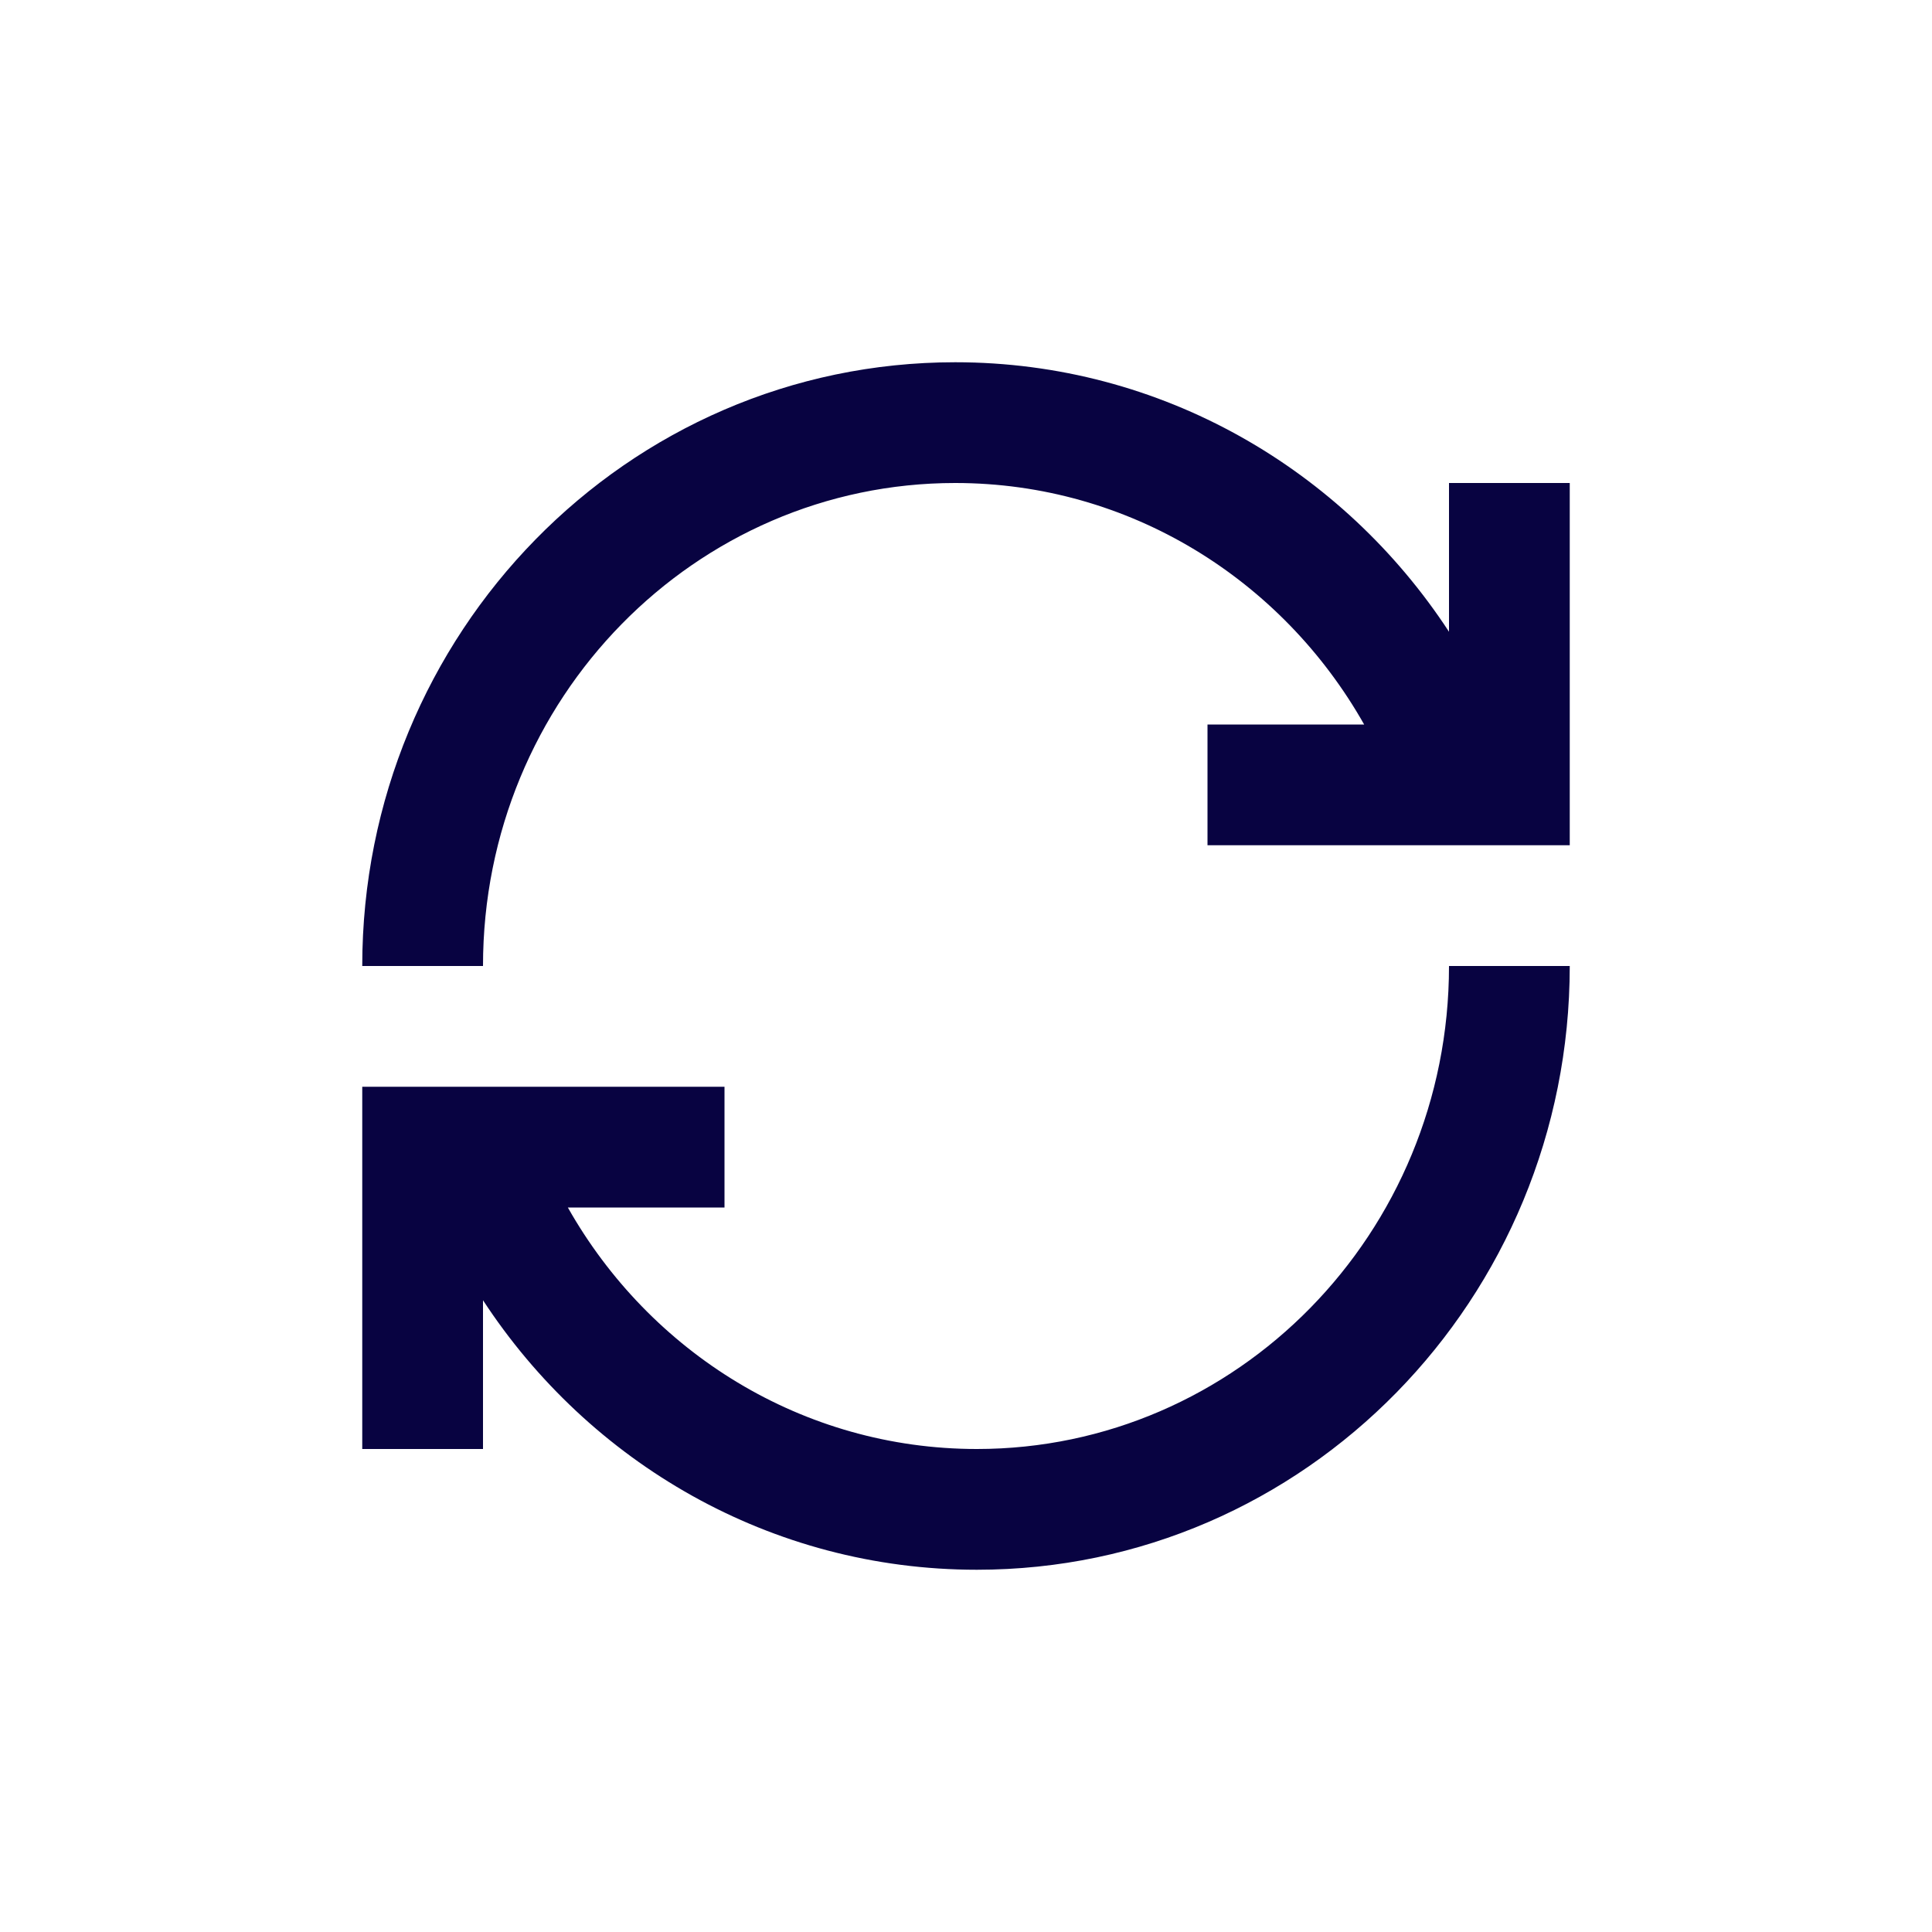
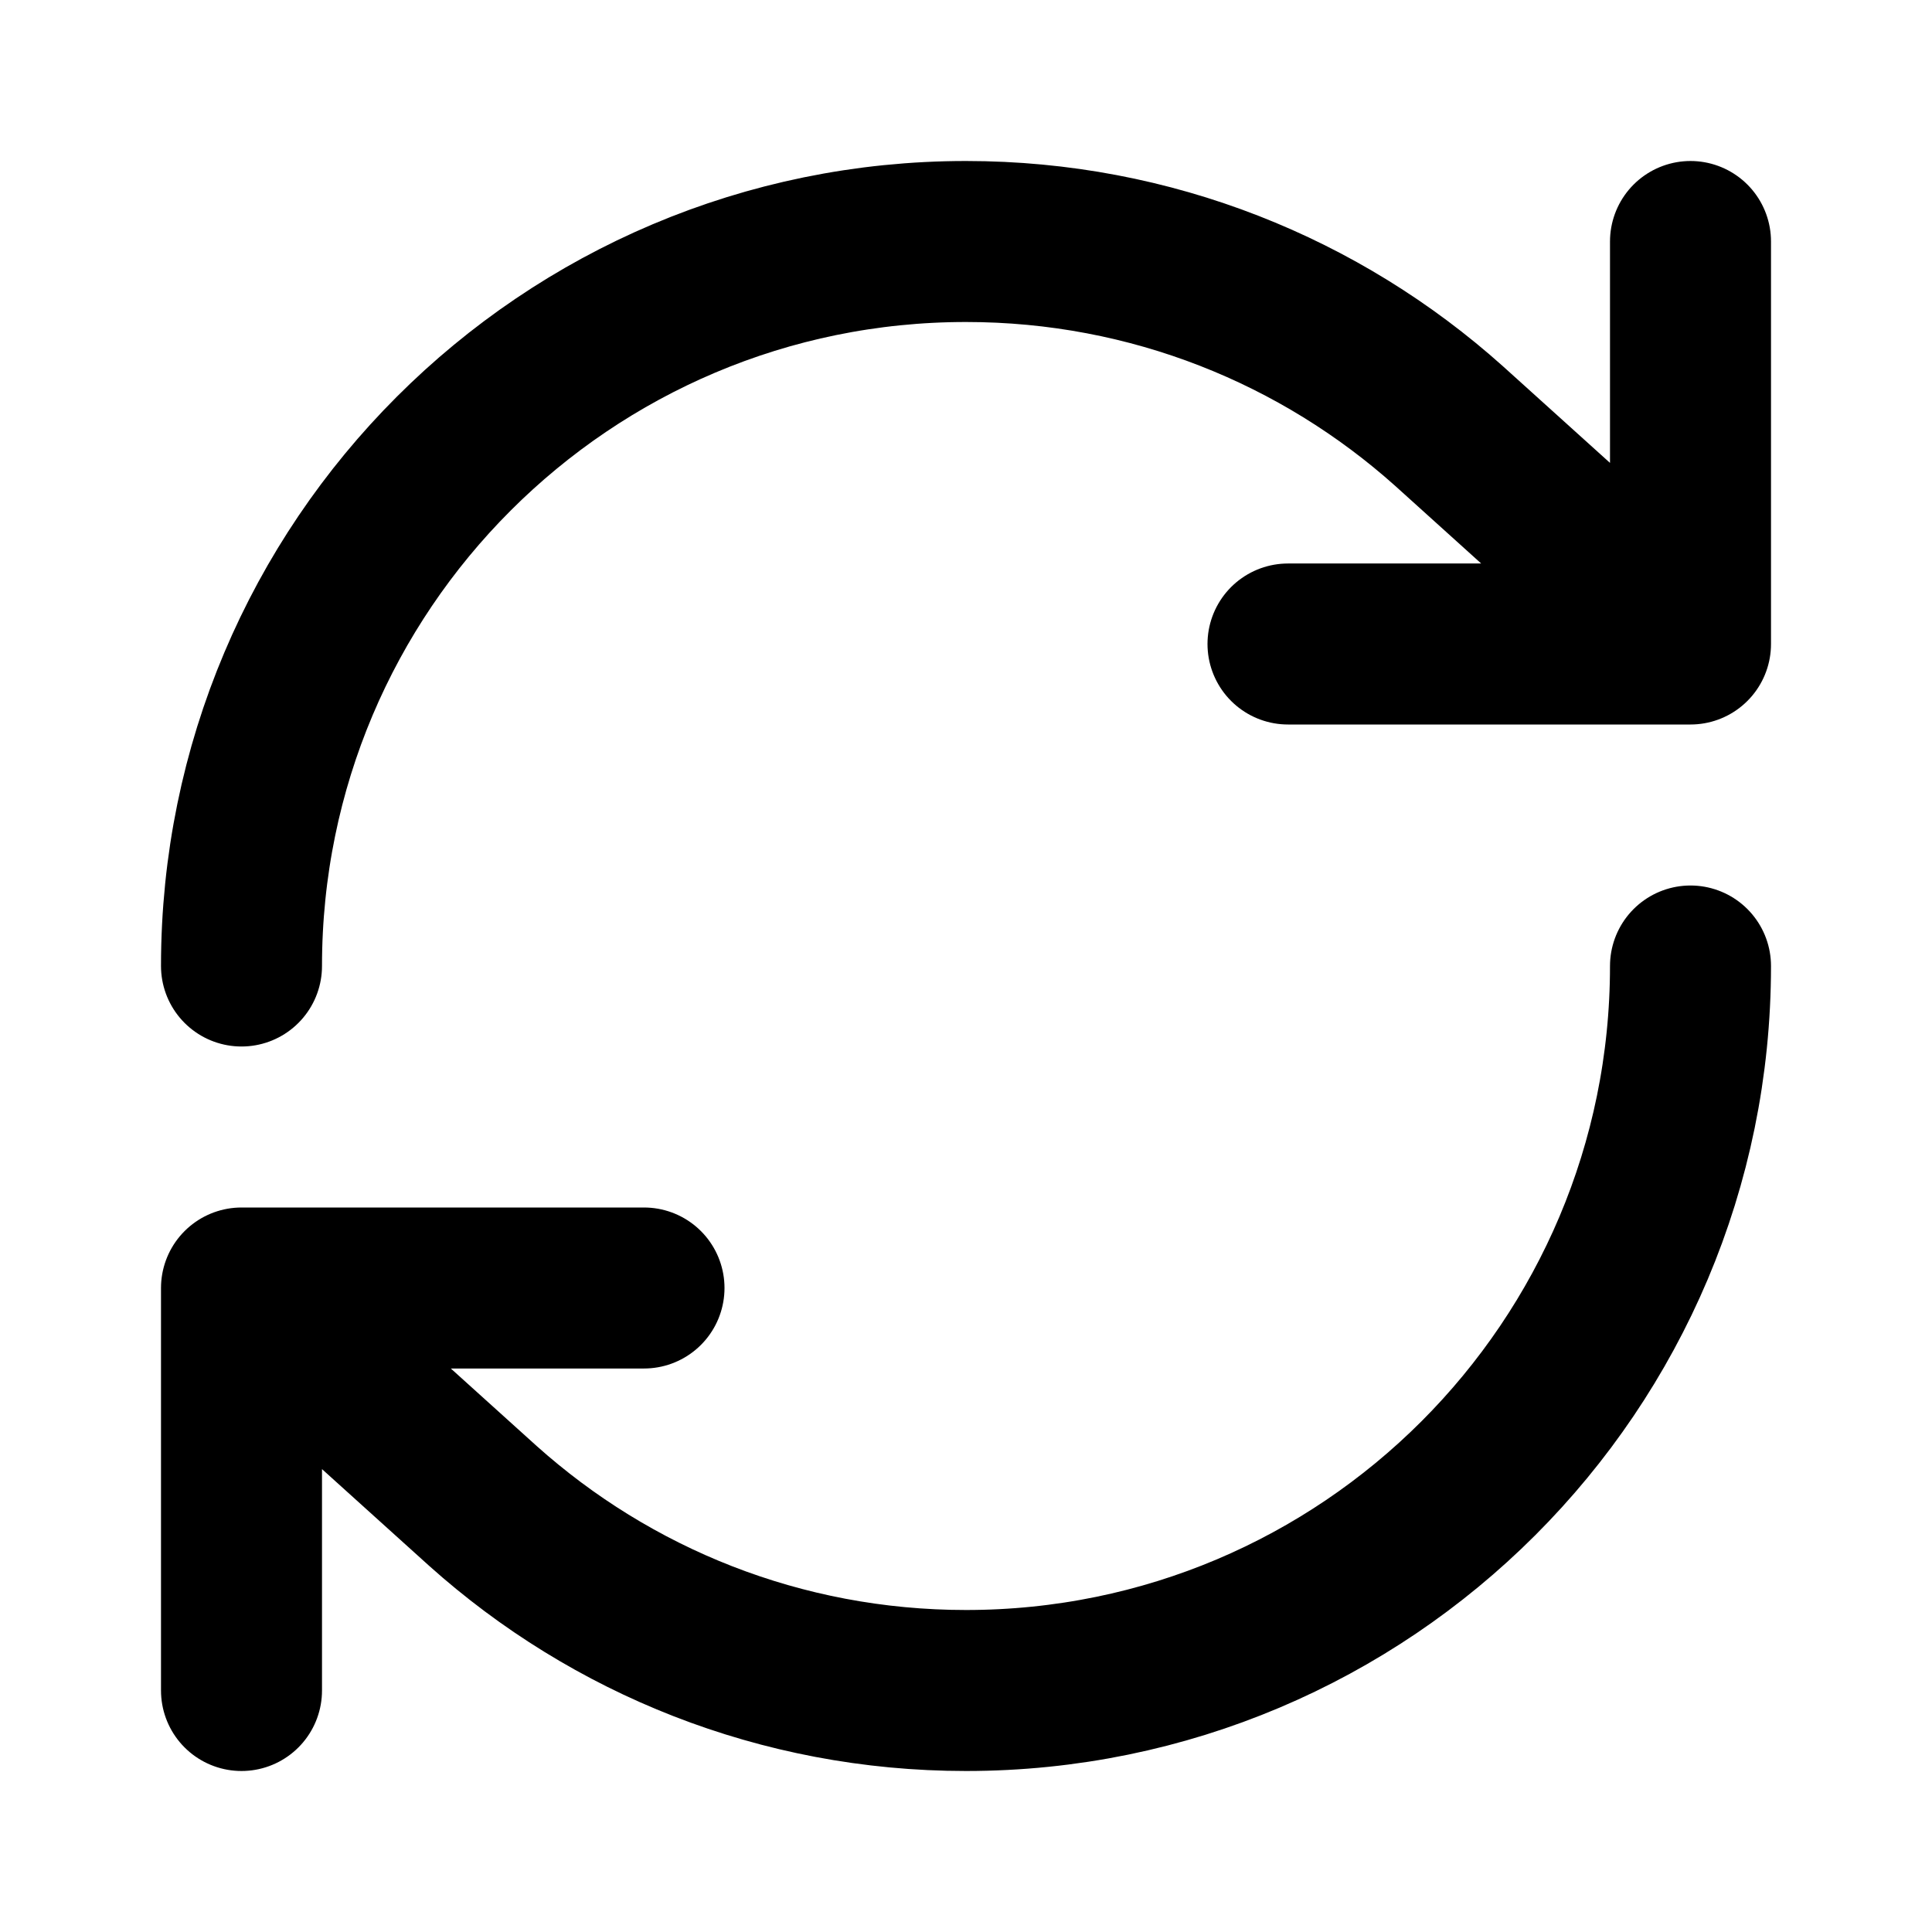
<svg xmlns="http://www.w3.org/2000/svg" width="800px" height="800px" viewBox="0 0 24 24" fill="none">
-   <path fill-rule="evenodd" clip-rule="evenodd" d="M6 12C6 8.672 8.64 6 11.866 6C14.03 6 15.929 7.201 16.946 9L15 9L15 10.5L19.5 10.5L19.5 6L18 6L18 7.848C16.683 5.834 14.431 4.5 11.866 4.5C7.783 4.5 4.5 7.872 4.5 12L6 12Z" fill="#080341" />
-   <path fill-rule="evenodd" clip-rule="evenodd" d="M18 12C18 15.328 15.36 18 12.135 18C9.97 18 8.071 16.799 7.054 15L9 15L9 13.5L4.5 13.5L4.5 18L6 18L6 16.152C7.317 18.166 9.569 19.5 12.135 19.5C16.216 19.5 19.5 16.128 19.5 12L18 12Z" fill="#080341" />
+   <path d="M21 12C21 16.971 16.971 21 12 21C9.695 21 7.592 20.133 6 18.708L3 16M3 12C3 7.029 7.029 3 12 3C14.305 3 16.408 3.867 18 5.292L21 8M3 21V16M3 16H8M21 3V8M21 8H16" stroke="#000000" stroke-width="2" stroke-linecap="round" stroke-linejoin="round" />
</svg>
